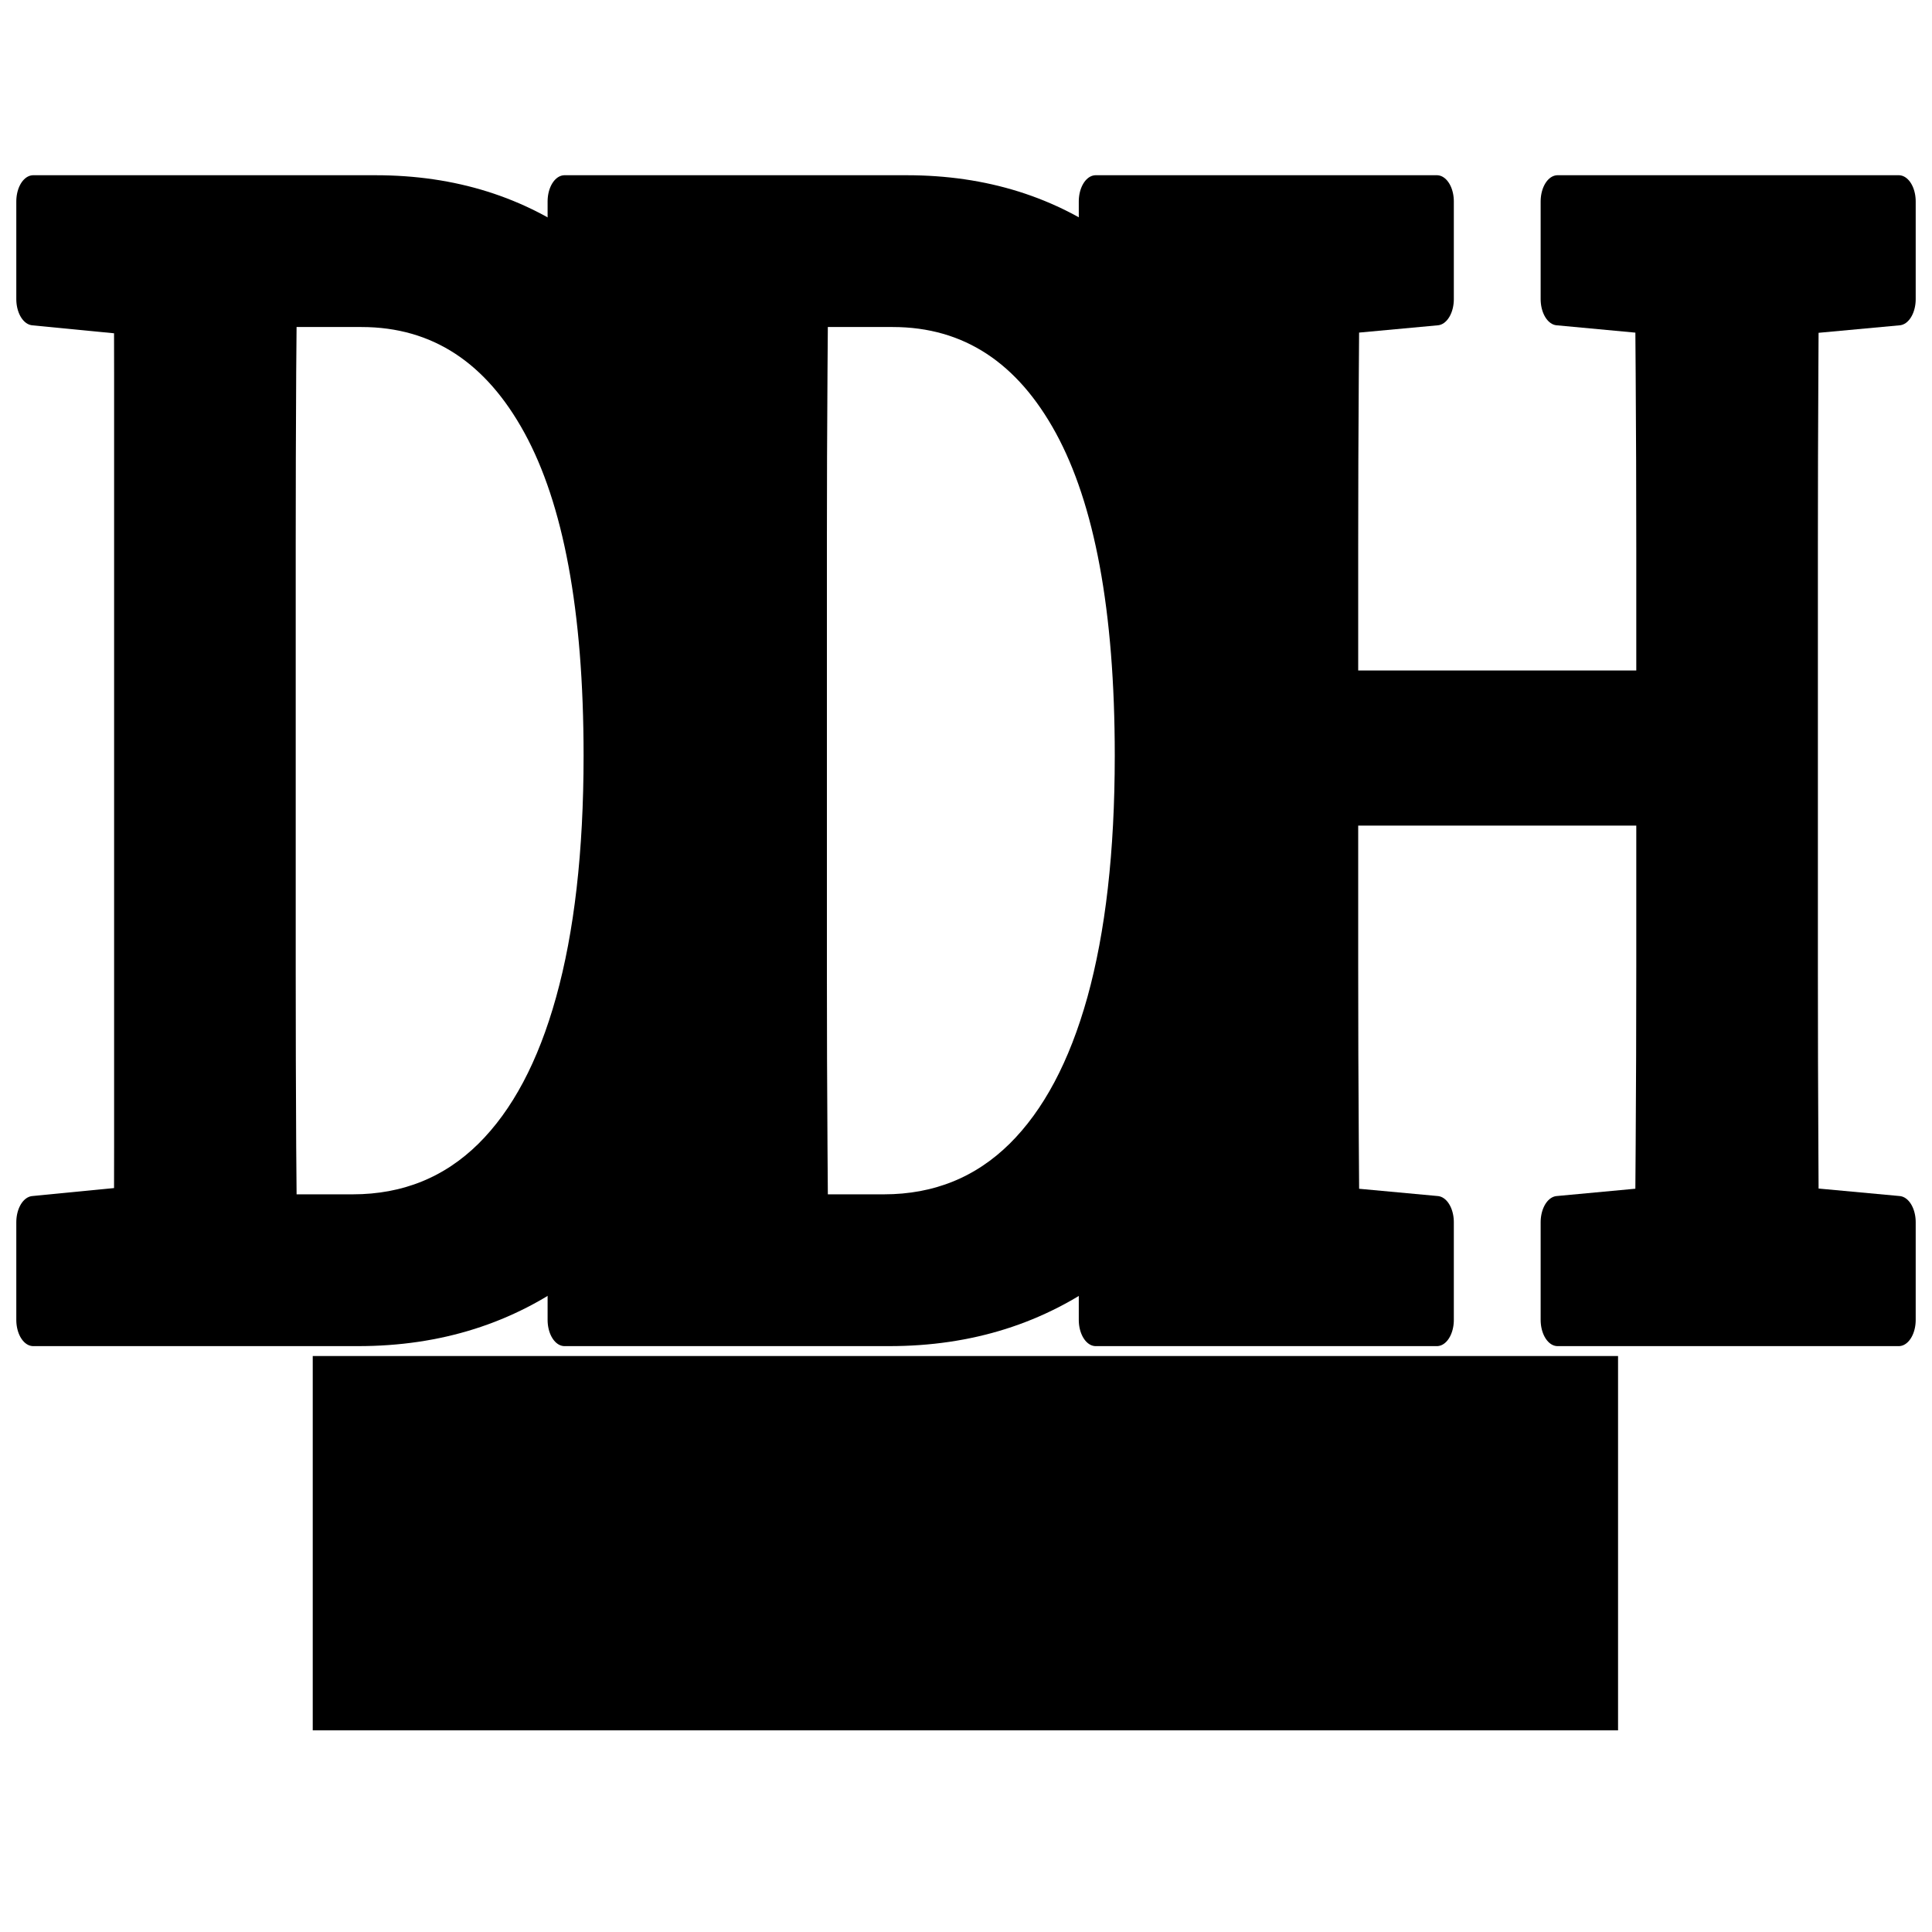
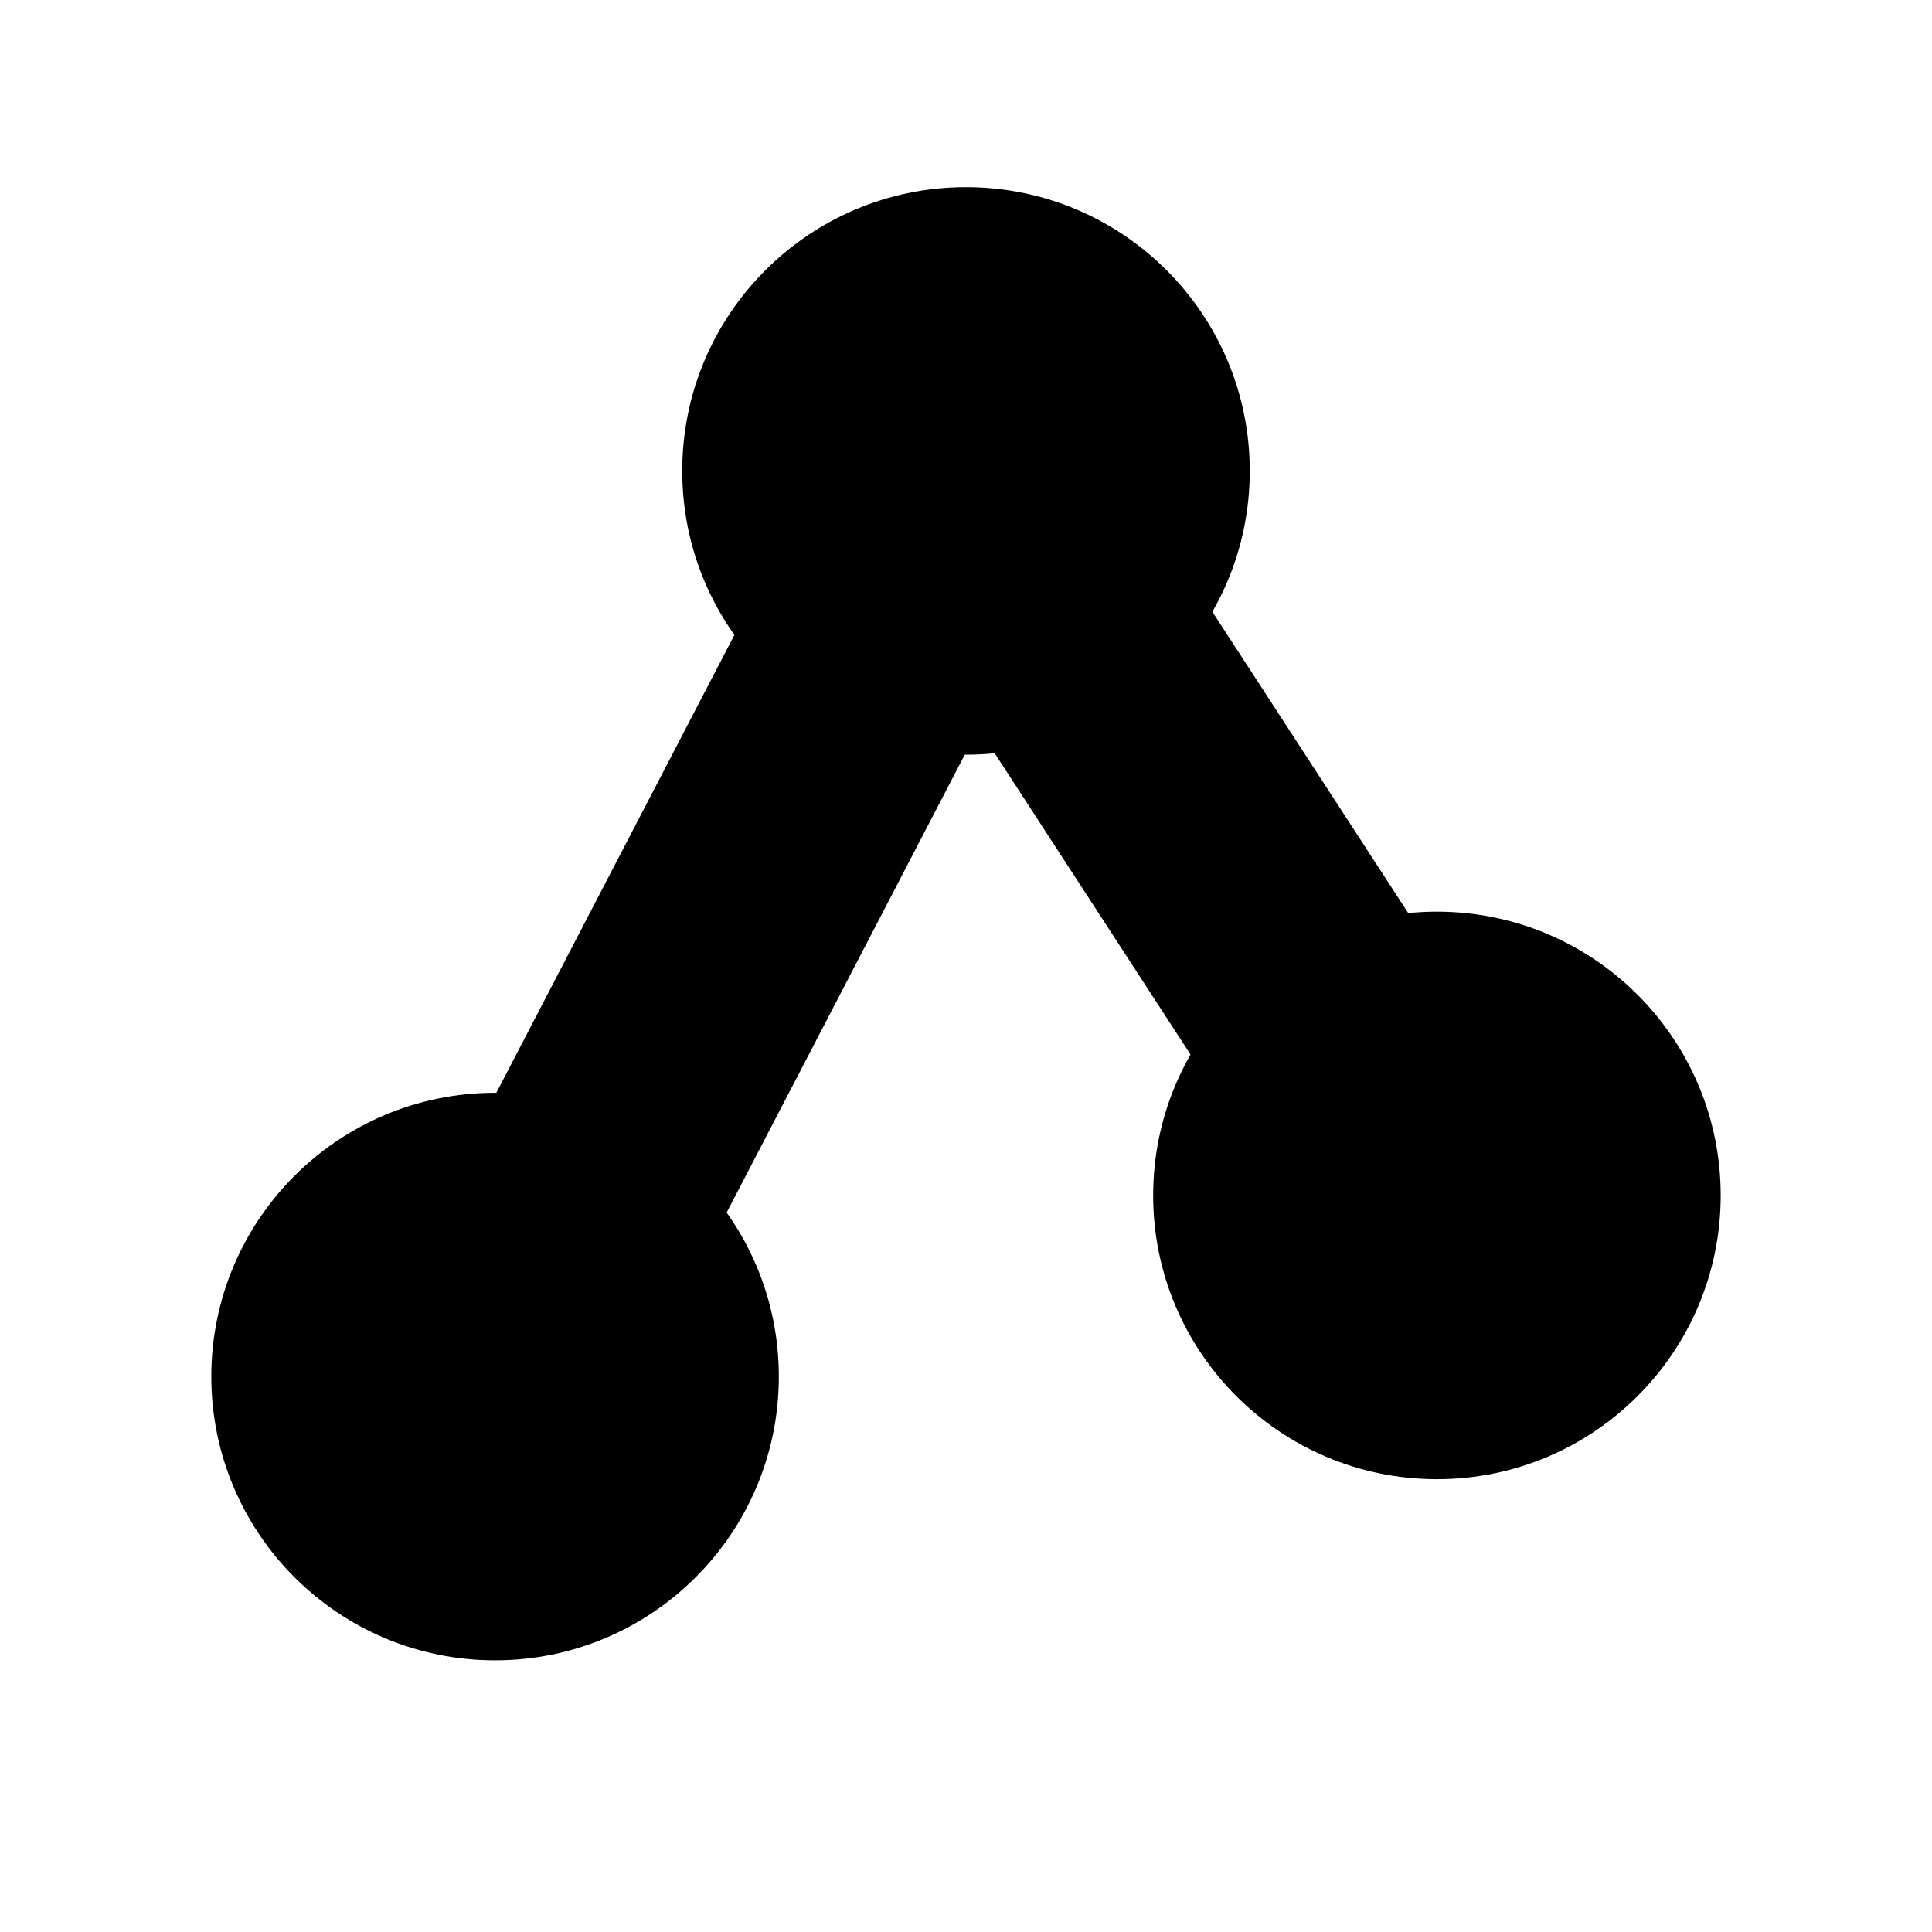
<svg xmlns="http://www.w3.org/2000/svg" viewBox="0 0 16 16">
-   <g transform="translate(0 10.931) scale(1 1.55)">
-     <path fill="#000" fill-rule="nonzero" stroke="#000" stroke-width="0.28" stroke-linejoin="round" stroke-linecap="round" d="M0.275 0V-0.522L1.418 -0.594H1.562V0ZM1.076 0Q1.085 -0.459 1.085 -0.918Q1.085 -1.377 1.085 -1.845Q1.085 -2.313 1.085 -2.79V-3.222Q1.085 -3.681 1.085 -4.14Q1.085 -4.599 1.085 -5.058Q1.085 -5.517 1.076 -5.976H2.327Q2.318 -5.526 2.313 -5.067Q2.309 -4.608 2.309 -4.149Q2.309 -3.69 2.309 -3.222V-2.799Q2.309 -2.322 2.309 -1.854Q2.309 -1.386 2.313 -0.922Q2.318 -0.459 2.327 0ZM1.832 0V-0.531H2.921Q3.578 -0.531 4.037 -0.823Q4.496 -1.116 4.734 -1.669Q4.973 -2.223 4.973 -3.015Q4.973 -4.212 4.451 -4.829Q3.929 -5.445 2.993 -5.445H1.832V-5.976H3.11Q4.073 -5.976 4.779 -5.638Q5.486 -5.301 5.877 -4.648Q6.269 -3.996 6.269 -3.033Q6.269 -2.061 5.859 -1.386Q5.45 -0.711 4.707 -0.355Q3.965 0 2.966 0ZM0.275 -5.454V-5.976H1.562V-5.382H1.418Z" />
-     <path fill="#000" fill-rule="nonzero" stroke="#000" stroke-width="0.28" stroke-linejoin="round" stroke-linecap="round" d="M4.675 0V-0.522L5.817 -0.594H5.961V0ZM5.475 0Q5.484 -0.459 5.484 -0.918Q5.484 -1.377 5.484 -1.845Q5.484 -2.313 5.484 -2.79V-3.222Q5.484 -3.681 5.484 -4.14Q5.484 -4.599 5.484 -5.058Q5.484 -5.517 5.475 -5.976H6.726Q6.717 -5.526 6.713 -5.067Q6.708 -4.608 6.708 -4.149Q6.708 -3.69 6.708 -3.222V-2.799Q6.708 -2.322 6.708 -1.854Q6.708 -1.386 6.713 -0.922Q6.717 -0.459 6.726 0ZM6.231 0V-0.531H7.32Q7.977 -0.531 8.436 -0.823Q8.895 -1.116 9.134 -1.669Q9.372 -2.223 9.372 -3.015Q9.372 -4.212 8.851 -4.829Q8.329 -5.445 7.393 -5.445H6.231V-5.976H7.509Q8.473 -5.976 9.179 -5.638Q9.886 -5.301 10.277 -4.648Q10.668 -3.996 10.668 -3.033Q10.668 -2.061 10.259 -1.386Q9.849 -0.711 9.107 -0.355Q8.364 0 7.365 0ZM4.675 -5.454V-5.976H5.961V-5.382H5.817Z" />
-     <path fill="#000" fill-rule="nonzero" stroke="#000" stroke-width="0.28" stroke-linejoin="round" stroke-linecap="round" d="M9.074 0V-0.522L10.271 -0.594H10.694L11.9 -0.522V0ZM9.866 0Q9.875 -0.459 9.88 -0.913Q9.884 -1.368 9.884 -1.831Q9.884 -2.295 9.884 -2.754V-3.222Q9.884 -3.681 9.884 -4.14Q9.884 -4.599 9.88 -5.058Q9.875 -5.517 9.866 -5.976H11.126Q11.117 -5.517 11.113 -5.053Q11.108 -4.59 11.108 -4.127Q11.108 -3.663 11.108 -3.195V-2.88Q11.108 -2.376 11.108 -1.894Q11.108 -1.413 11.113 -0.945Q11.117 -0.477 11.126 0ZM10.532 -2.781V-3.33H14.267V-2.781ZM12.899 0V-0.522L14.096 -0.594H14.519L15.725 -0.522V0ZM13.673 0Q13.682 -0.468 13.686 -0.936Q13.691 -1.404 13.691 -1.89Q13.691 -2.376 13.691 -2.88V-3.195Q13.691 -3.654 13.691 -4.122Q13.691 -4.59 13.686 -5.053Q13.682 -5.517 13.673 -5.976H14.924Q14.924 -5.526 14.919 -5.067Q14.915 -4.608 14.915 -4.149Q14.915 -3.69 14.915 -3.222V-2.754Q14.915 -2.304 14.915 -1.841Q14.915 -1.377 14.919 -0.918Q14.924 -0.459 14.924 0ZM9.074 -5.454V-5.976H11.9V-5.454L10.694 -5.382H10.271ZM12.899 -5.454V-5.976H15.725V-5.454L14.519 -5.382H14.096Z" />
+   <g fill="none" stroke="#000" stroke-width="2.15" stroke-linecap="round">
+     <path d="M4.1 11.4 L8 3.9" />
+     <path d="M8 3.9 L11.9 9.9" />
  </g>
-   <rect x="2.59" y="11.23" width="10.81" height="3.1" fill="#000" />
+   <g fill="#000">
+     <circle cx="4.1" cy="11.4" r="2.35" />
+     <circle cx="8" cy="3.9" r="2.35" />
+     <circle cx="11.9" cy="9.9" r="2.35" />
+   </g>
</svg>
